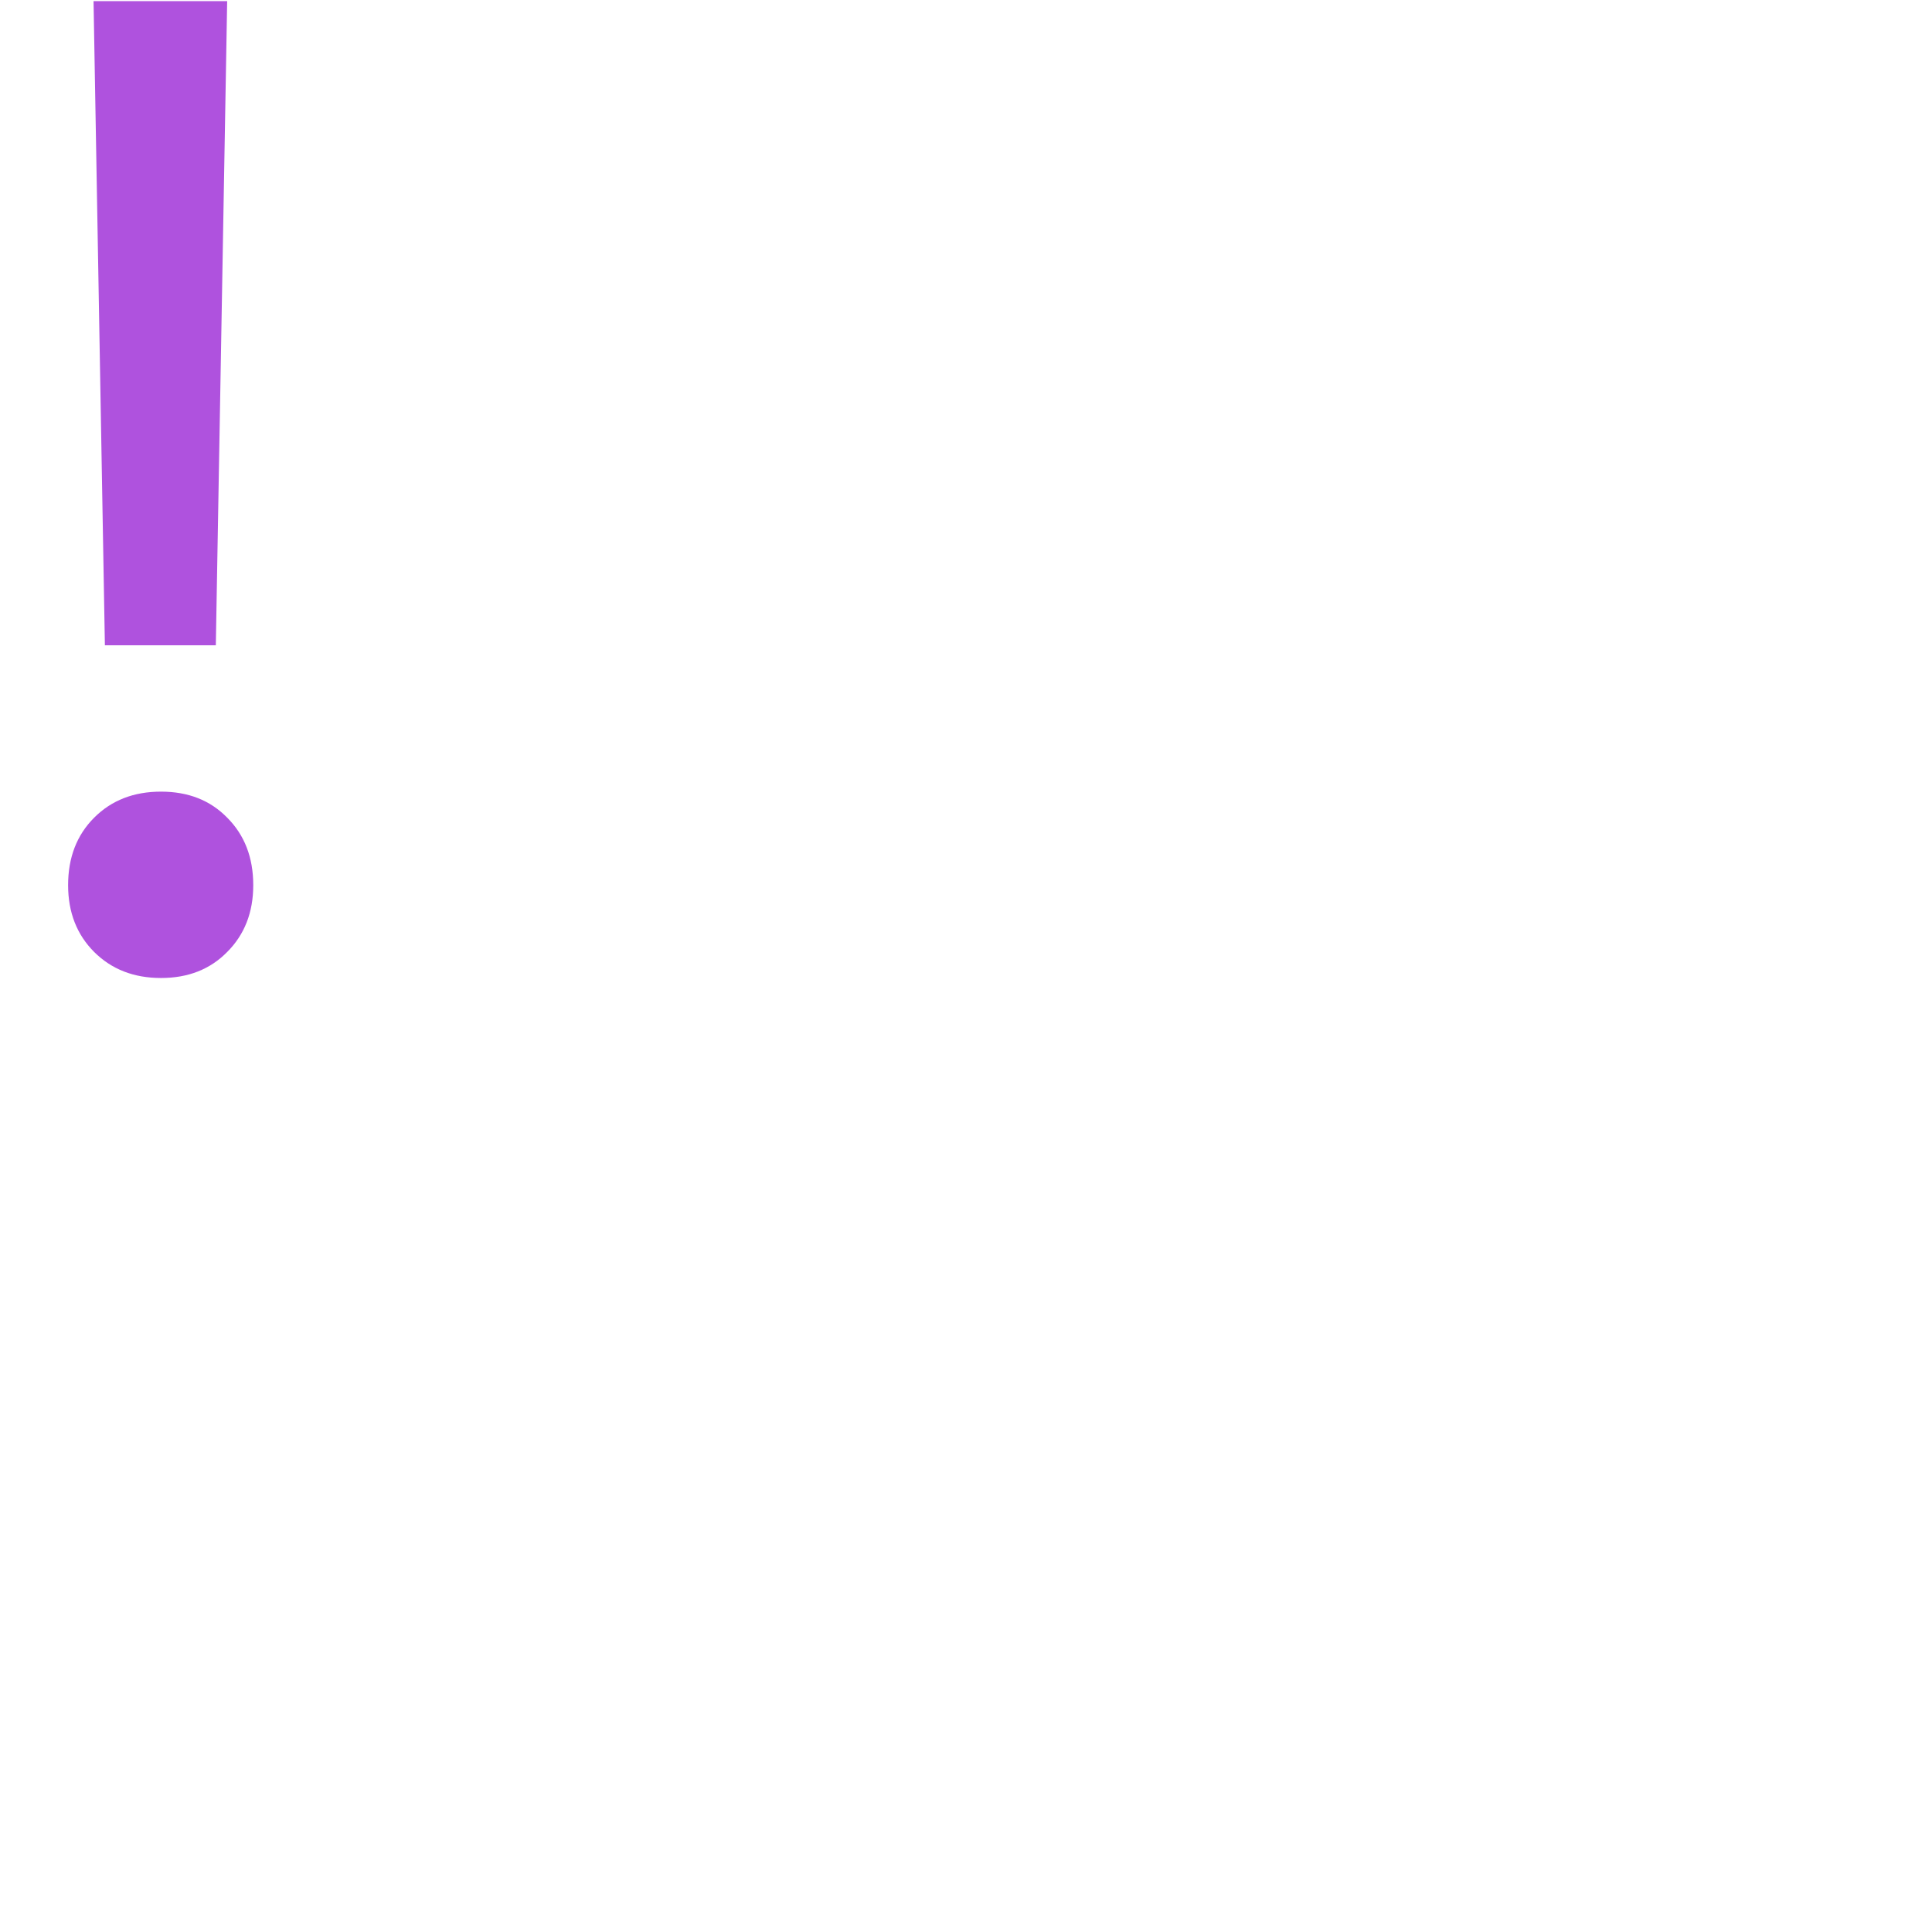
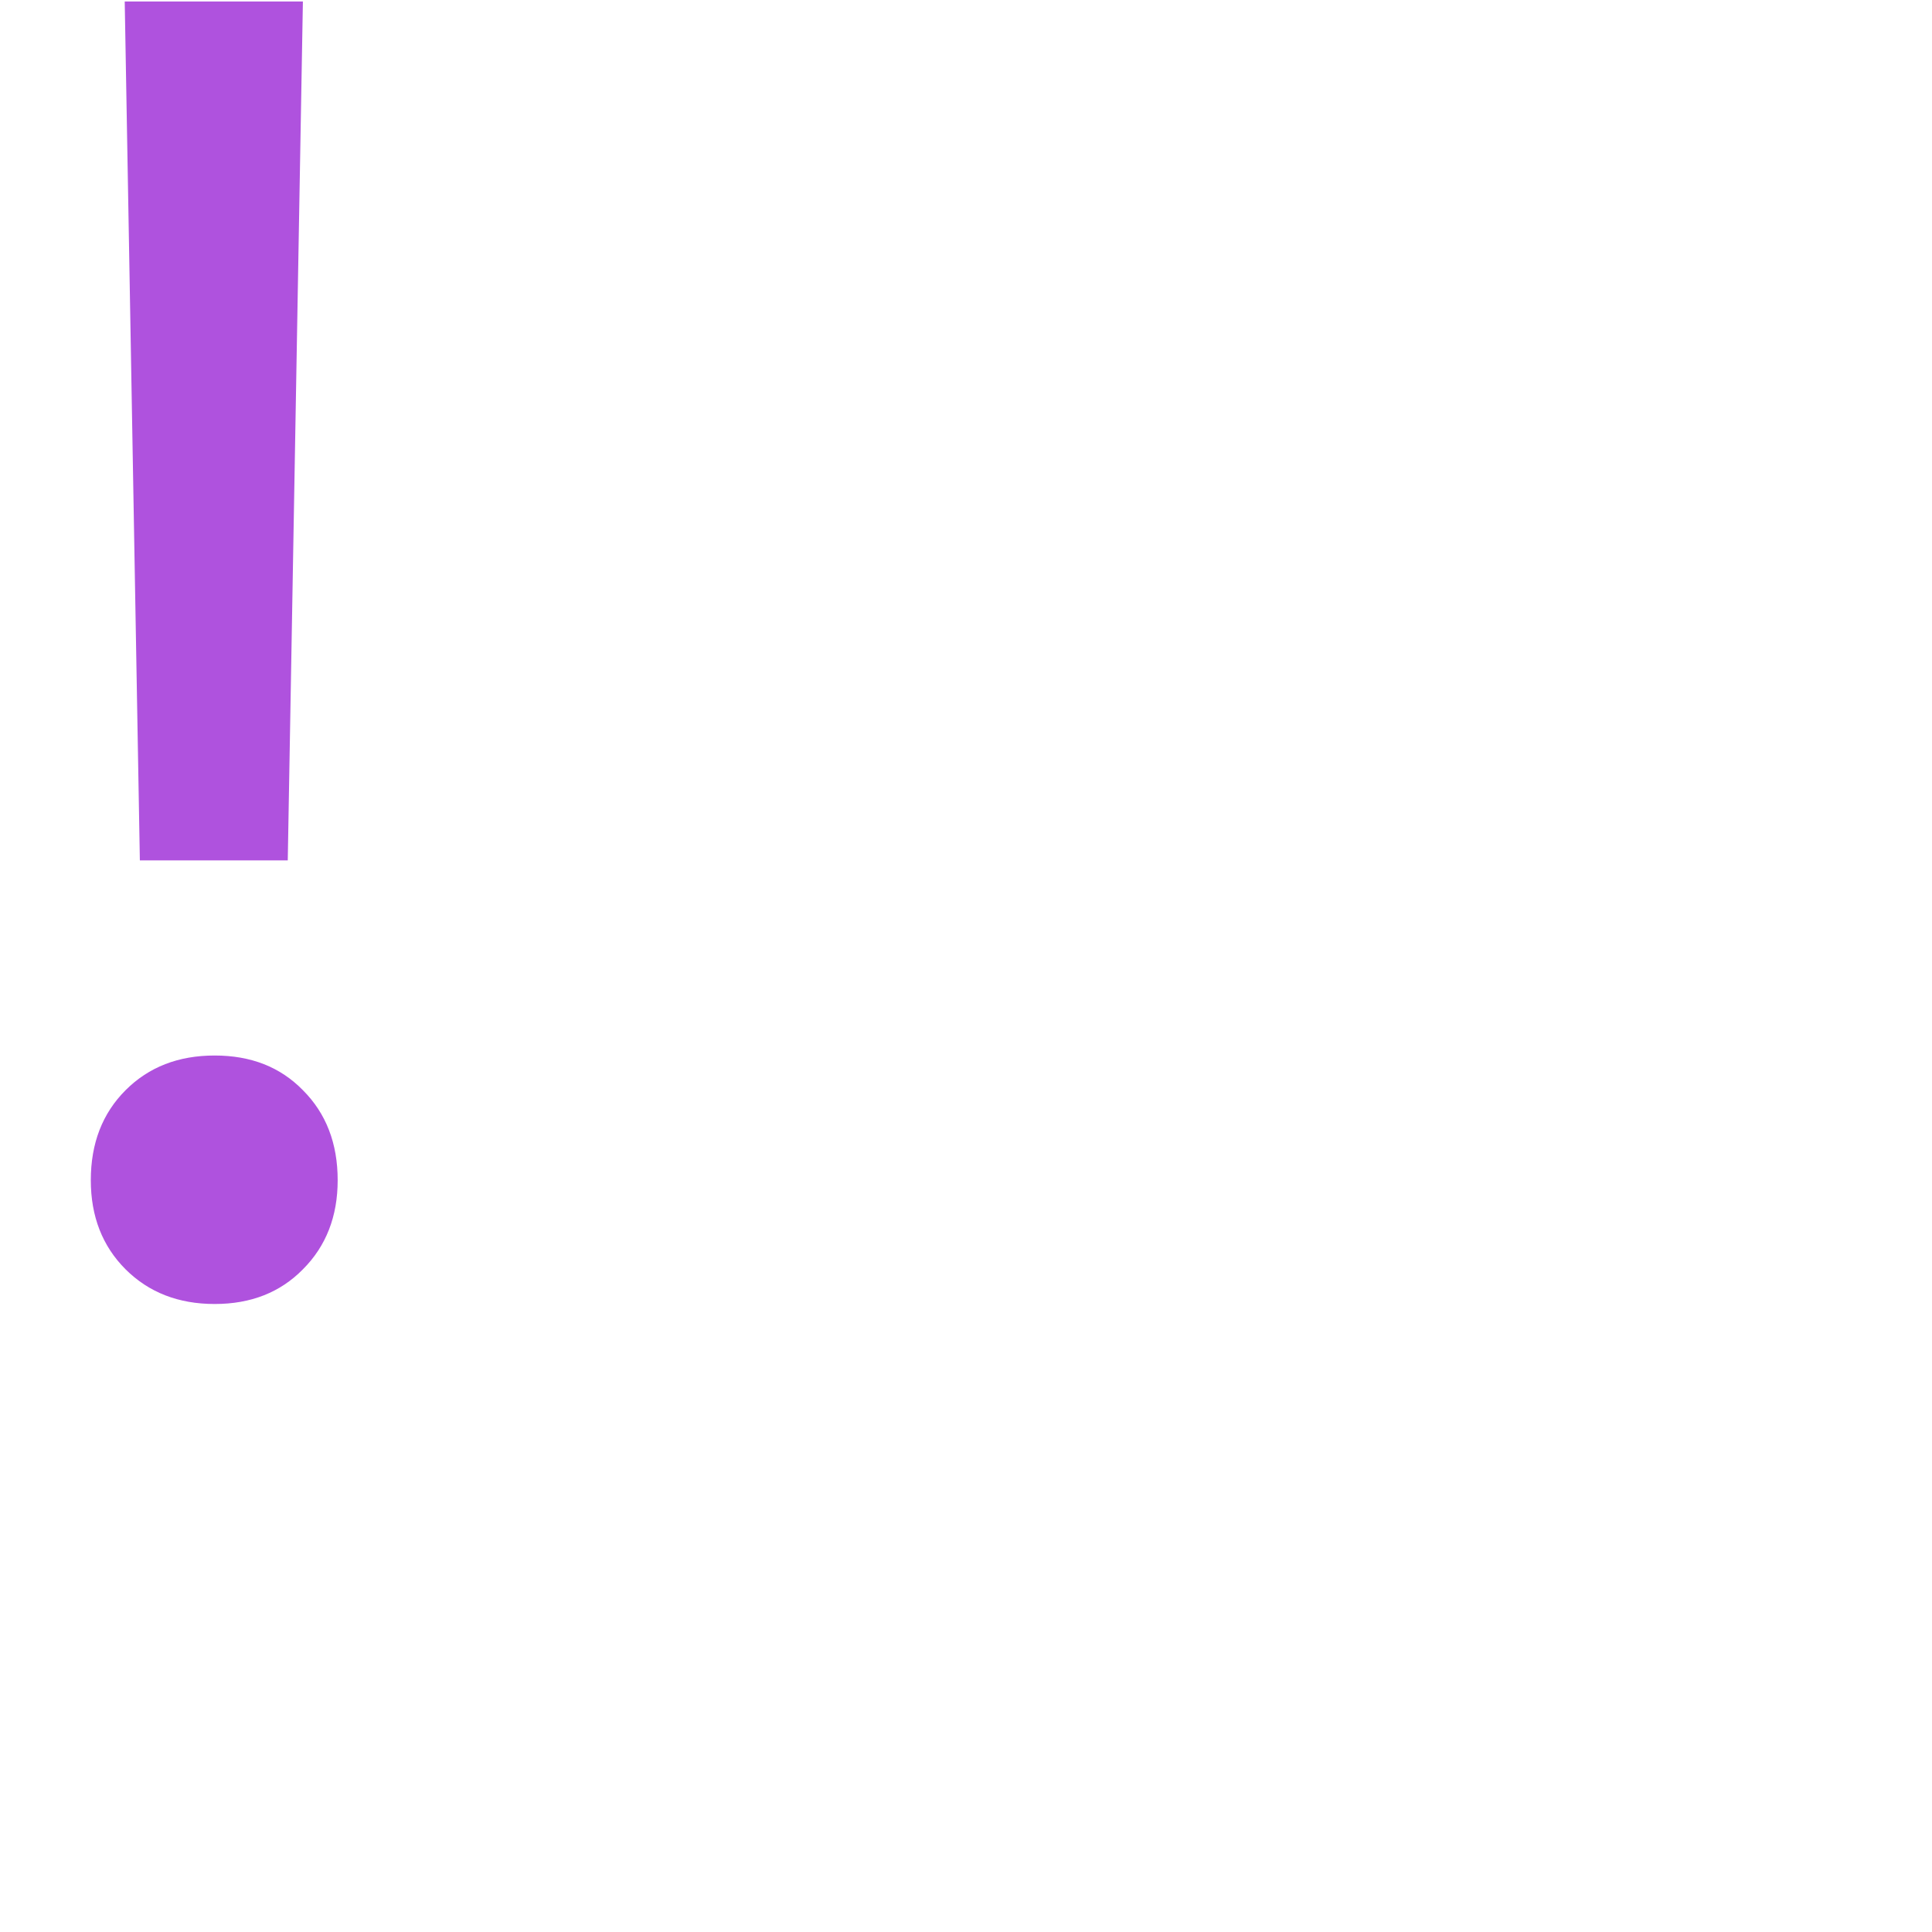
- <svg xmlns="http://www.w3.org/2000/svg" width="16px" height="16px" viewBox="0 0 24 24" fill="none">
+ <svg xmlns="http://www.w3.org/2000/svg" width="16px" height="16px" viewBox="0 0 18 18" fill="none">
  <path d="M1.303 8.016H2.681L2.822 0.014H1.162L1.303 8.016ZM2 12.149C2.338 12.149 2.611 12.041 2.822 11.826C3.038 11.61 3.146 11.333 3.146 10.996C3.146 10.652 3.038 10.373 2.822 10.157C2.611 9.941 2.338 9.834 2 9.834C1.662 9.834 1.386 9.941 1.17 10.157C0.954 10.373 0.846 10.652 0.846 10.996C0.846 11.333 0.954 11.61 1.17 11.826C1.386 12.041 1.662 12.149 2 12.149Z" fill="#AF52DE" />
</svg>
